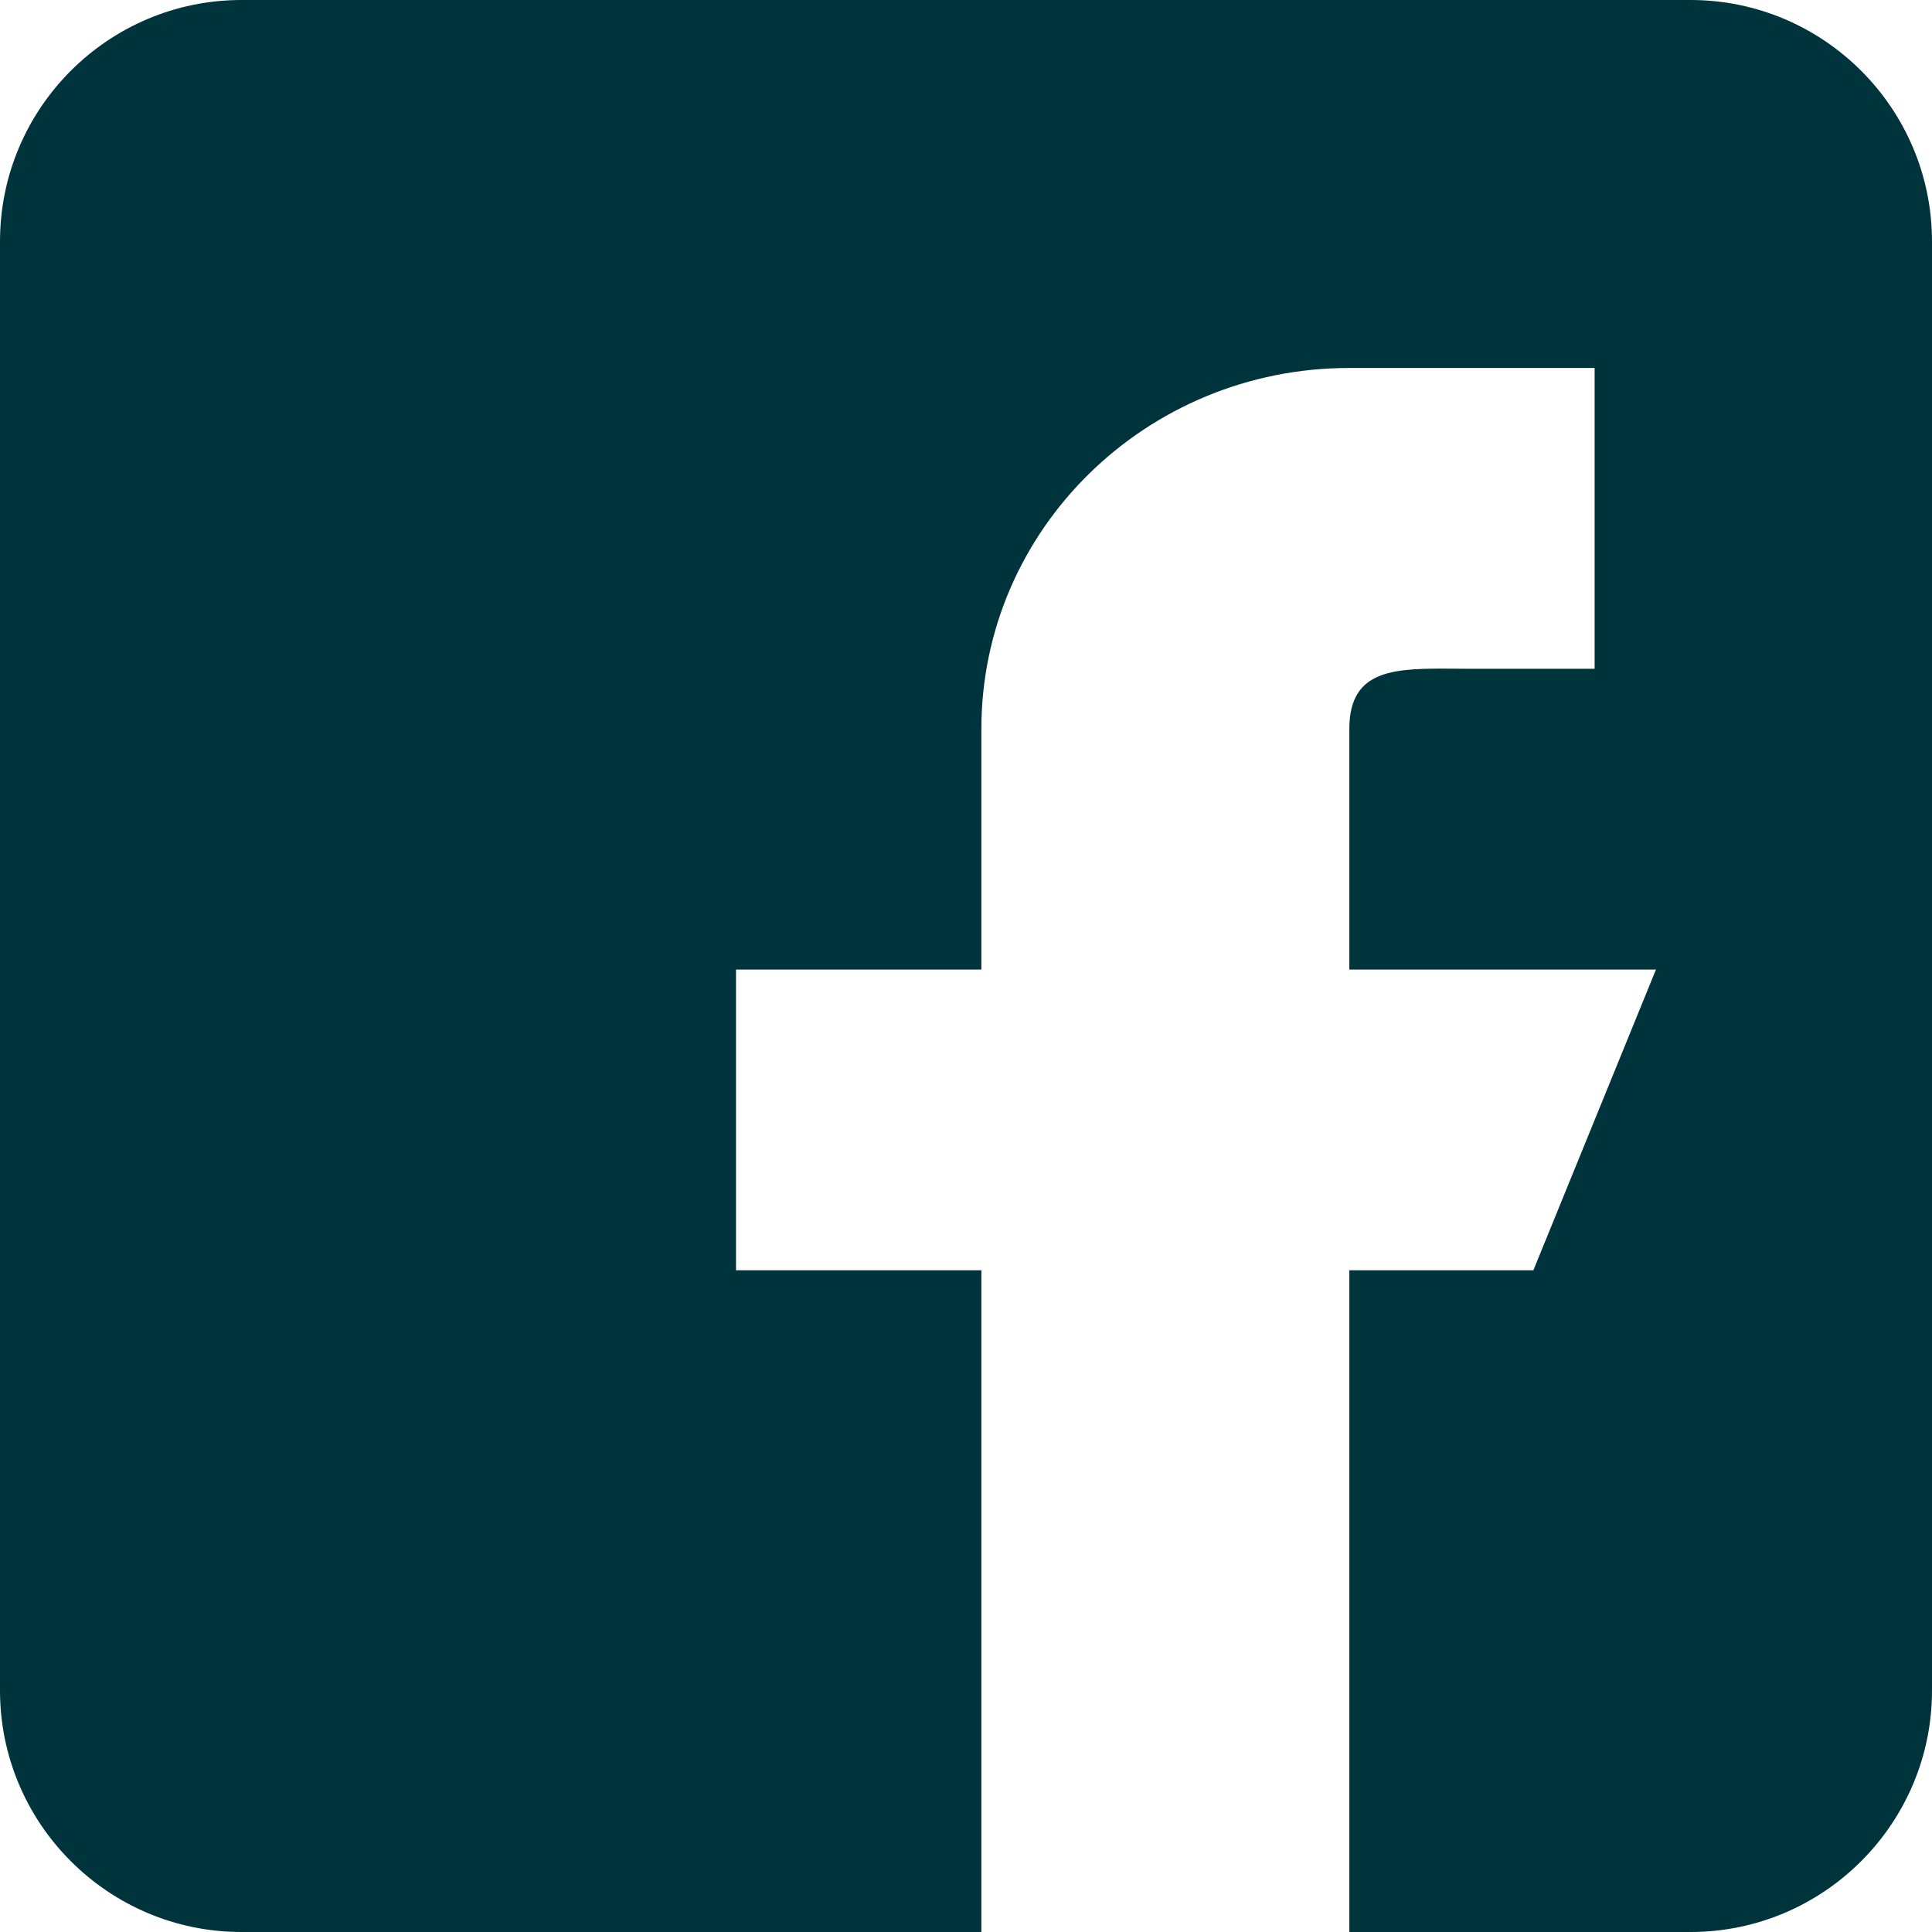
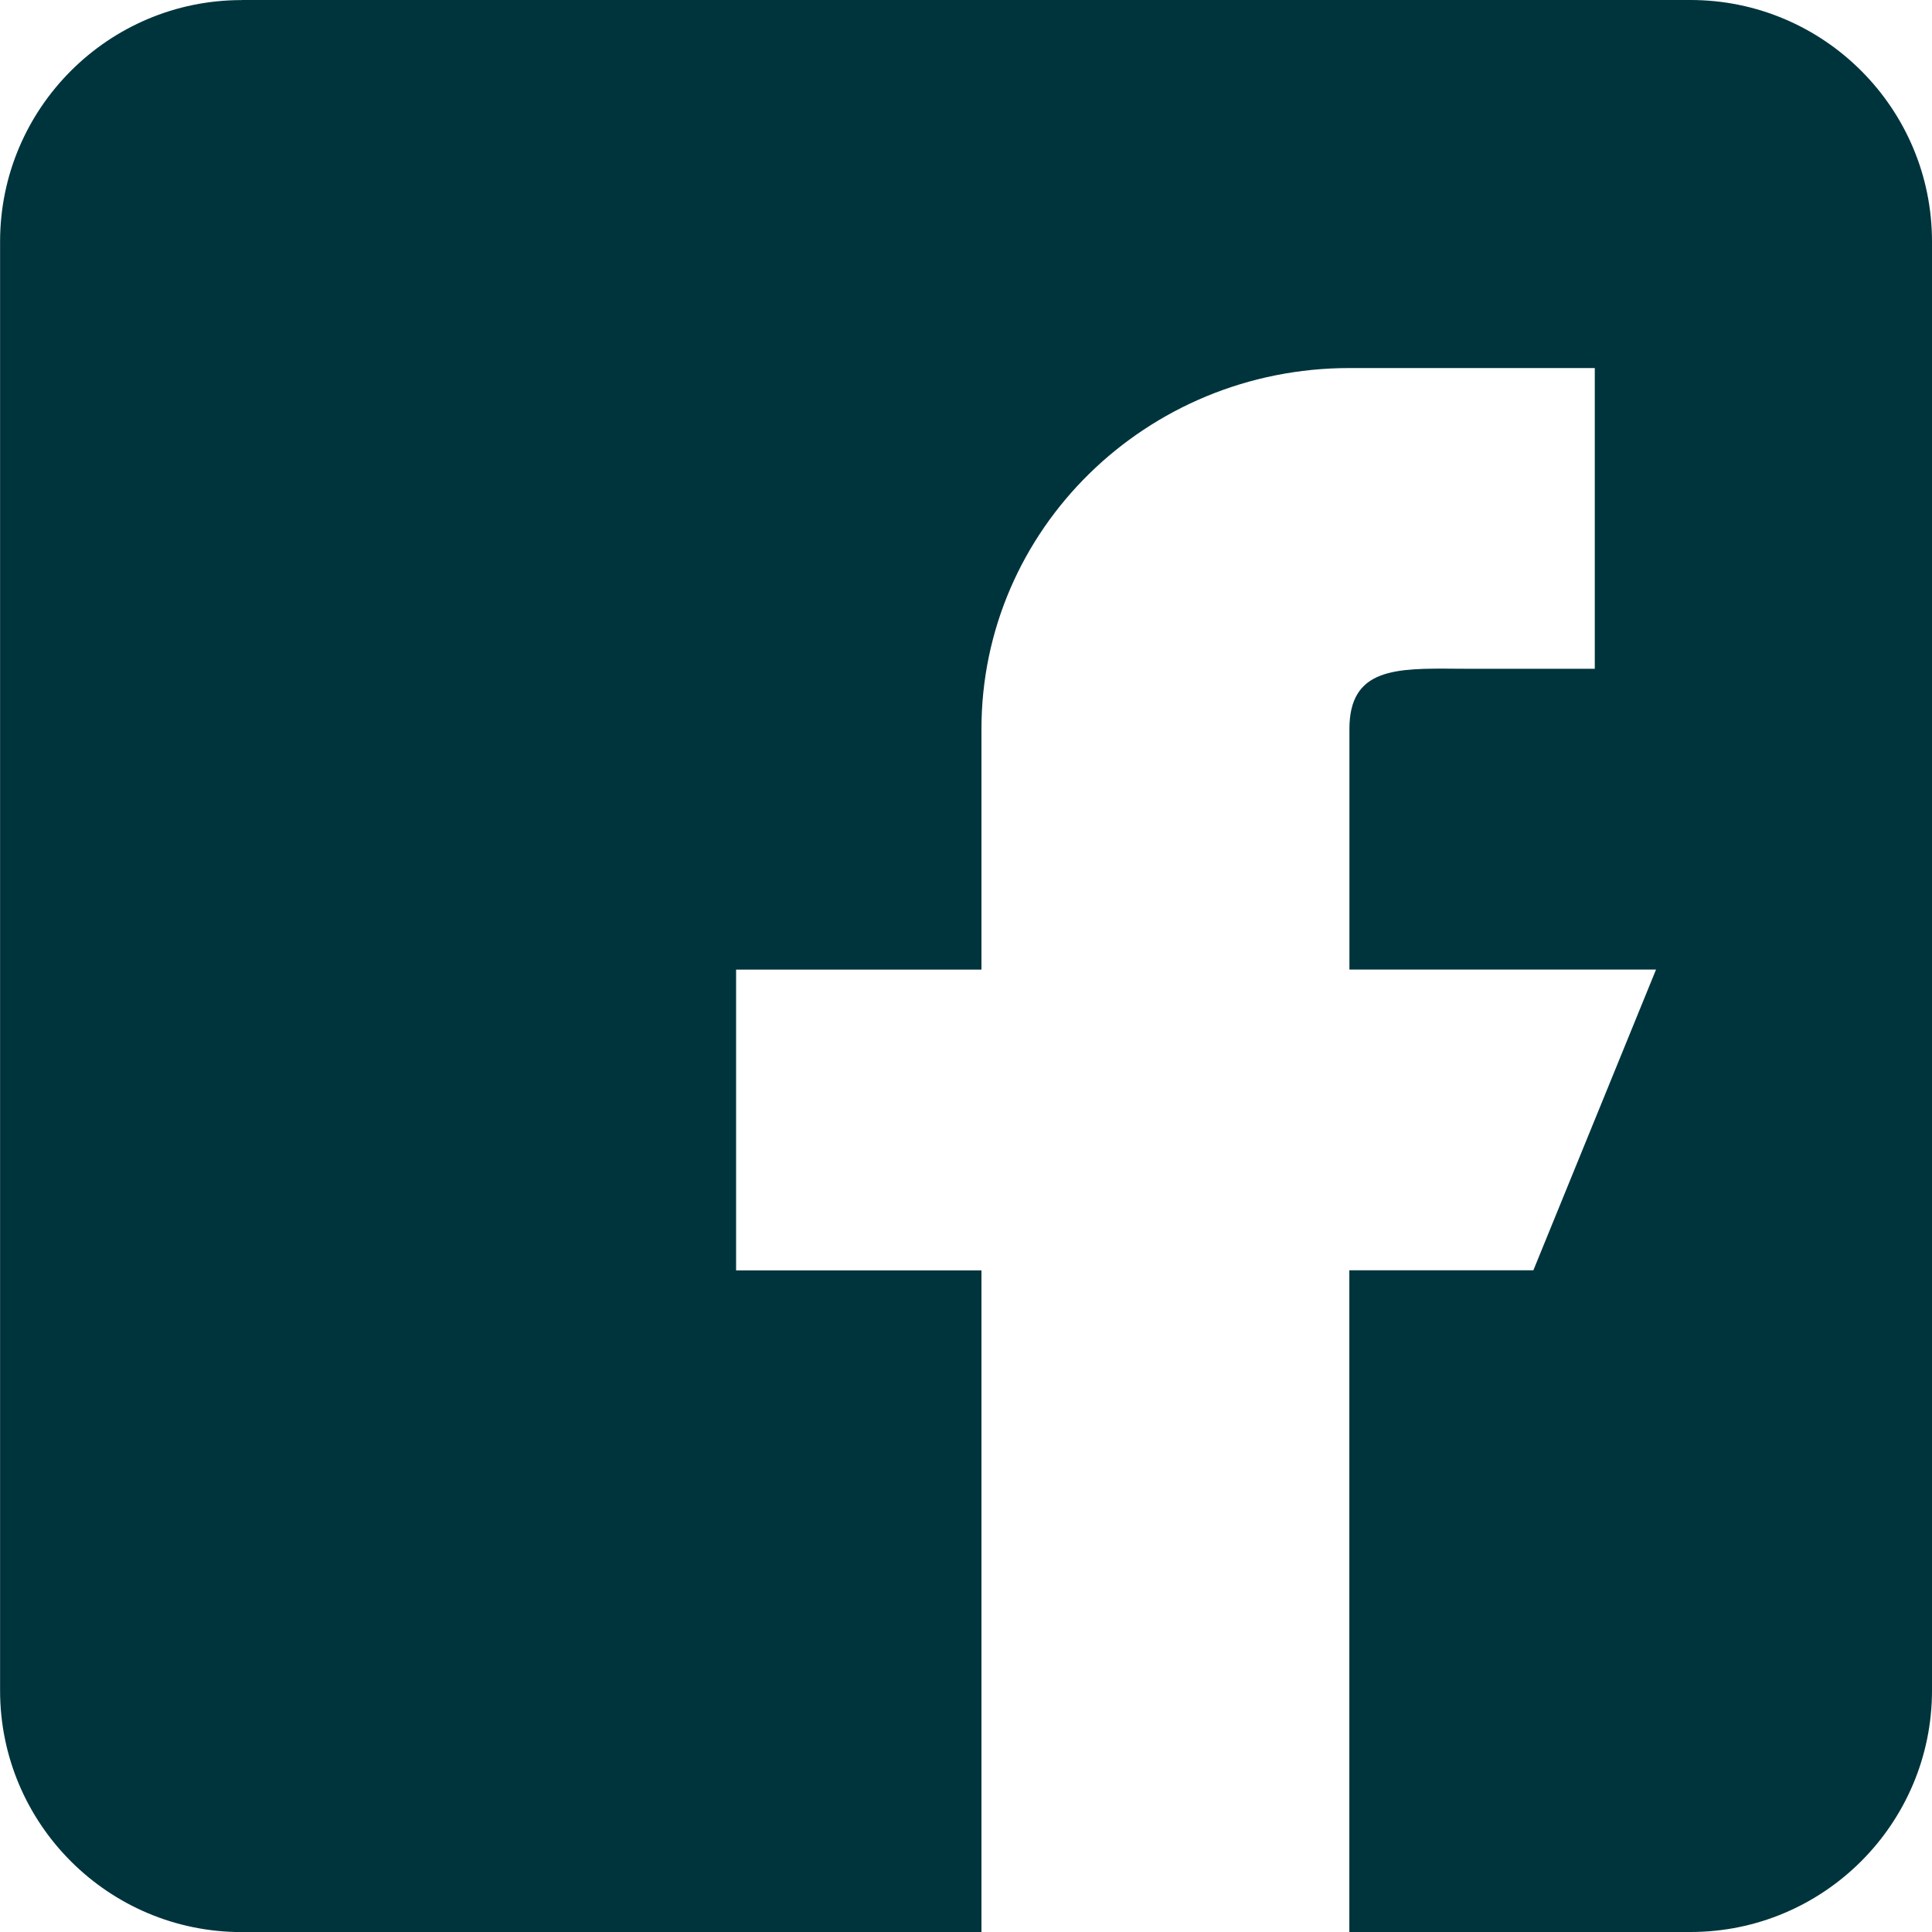
- <svg xmlns="http://www.w3.org/2000/svg" width="24" height="24" viewBox="0 0 24 24" fill="none">
-   <path fill-rule="evenodd" clip-rule="evenodd" d="M3 0H21C22.654 0 24 1.345 24 3V21C24 22.654 22.654 24 21 24H16.762V15.78H19.048L20.571 12.044H16.762V9.055C16.762 8.297 17.339 8.301 18.085 8.307C18.151 8.307 18.218 8.308 18.286 8.308H19.809V4.571H16.762C14.237 4.571 12.191 6.579 12.191 9.055V12.044H9.143V15.78H12.191V24H3C1.345 24 0 22.654 0 21V3C0 1.345 1.345 0 3 0Z" fill="#00343D" />
+ <svg xmlns="http://www.w3.org/2000/svg" fill="none" height="24" viewBox="0 0 24 24" width="24">
+   <path clip-rule="evenodd" d="m3 0h18c1.655 0 3 1.345 3 3v18c0 1.655-1.345 3-3 3h-4.238v-8.22h2.286l1.524-3.736h-3.809v-2.989c0-.758.577-.754 1.323-.748.066.001.133.001.201.001h1.524v-3.736h-3.048c-2.525 0-4.571 2.007-4.571 4.484v2.989h-3.048v3.736h3.048v8.22h-9.191c-1.655 0-3-1.345-3-3v-18c0-1.655 1.345-3 3-3z" fill="#00343d" fill-rule="evenodd" />
</svg>
